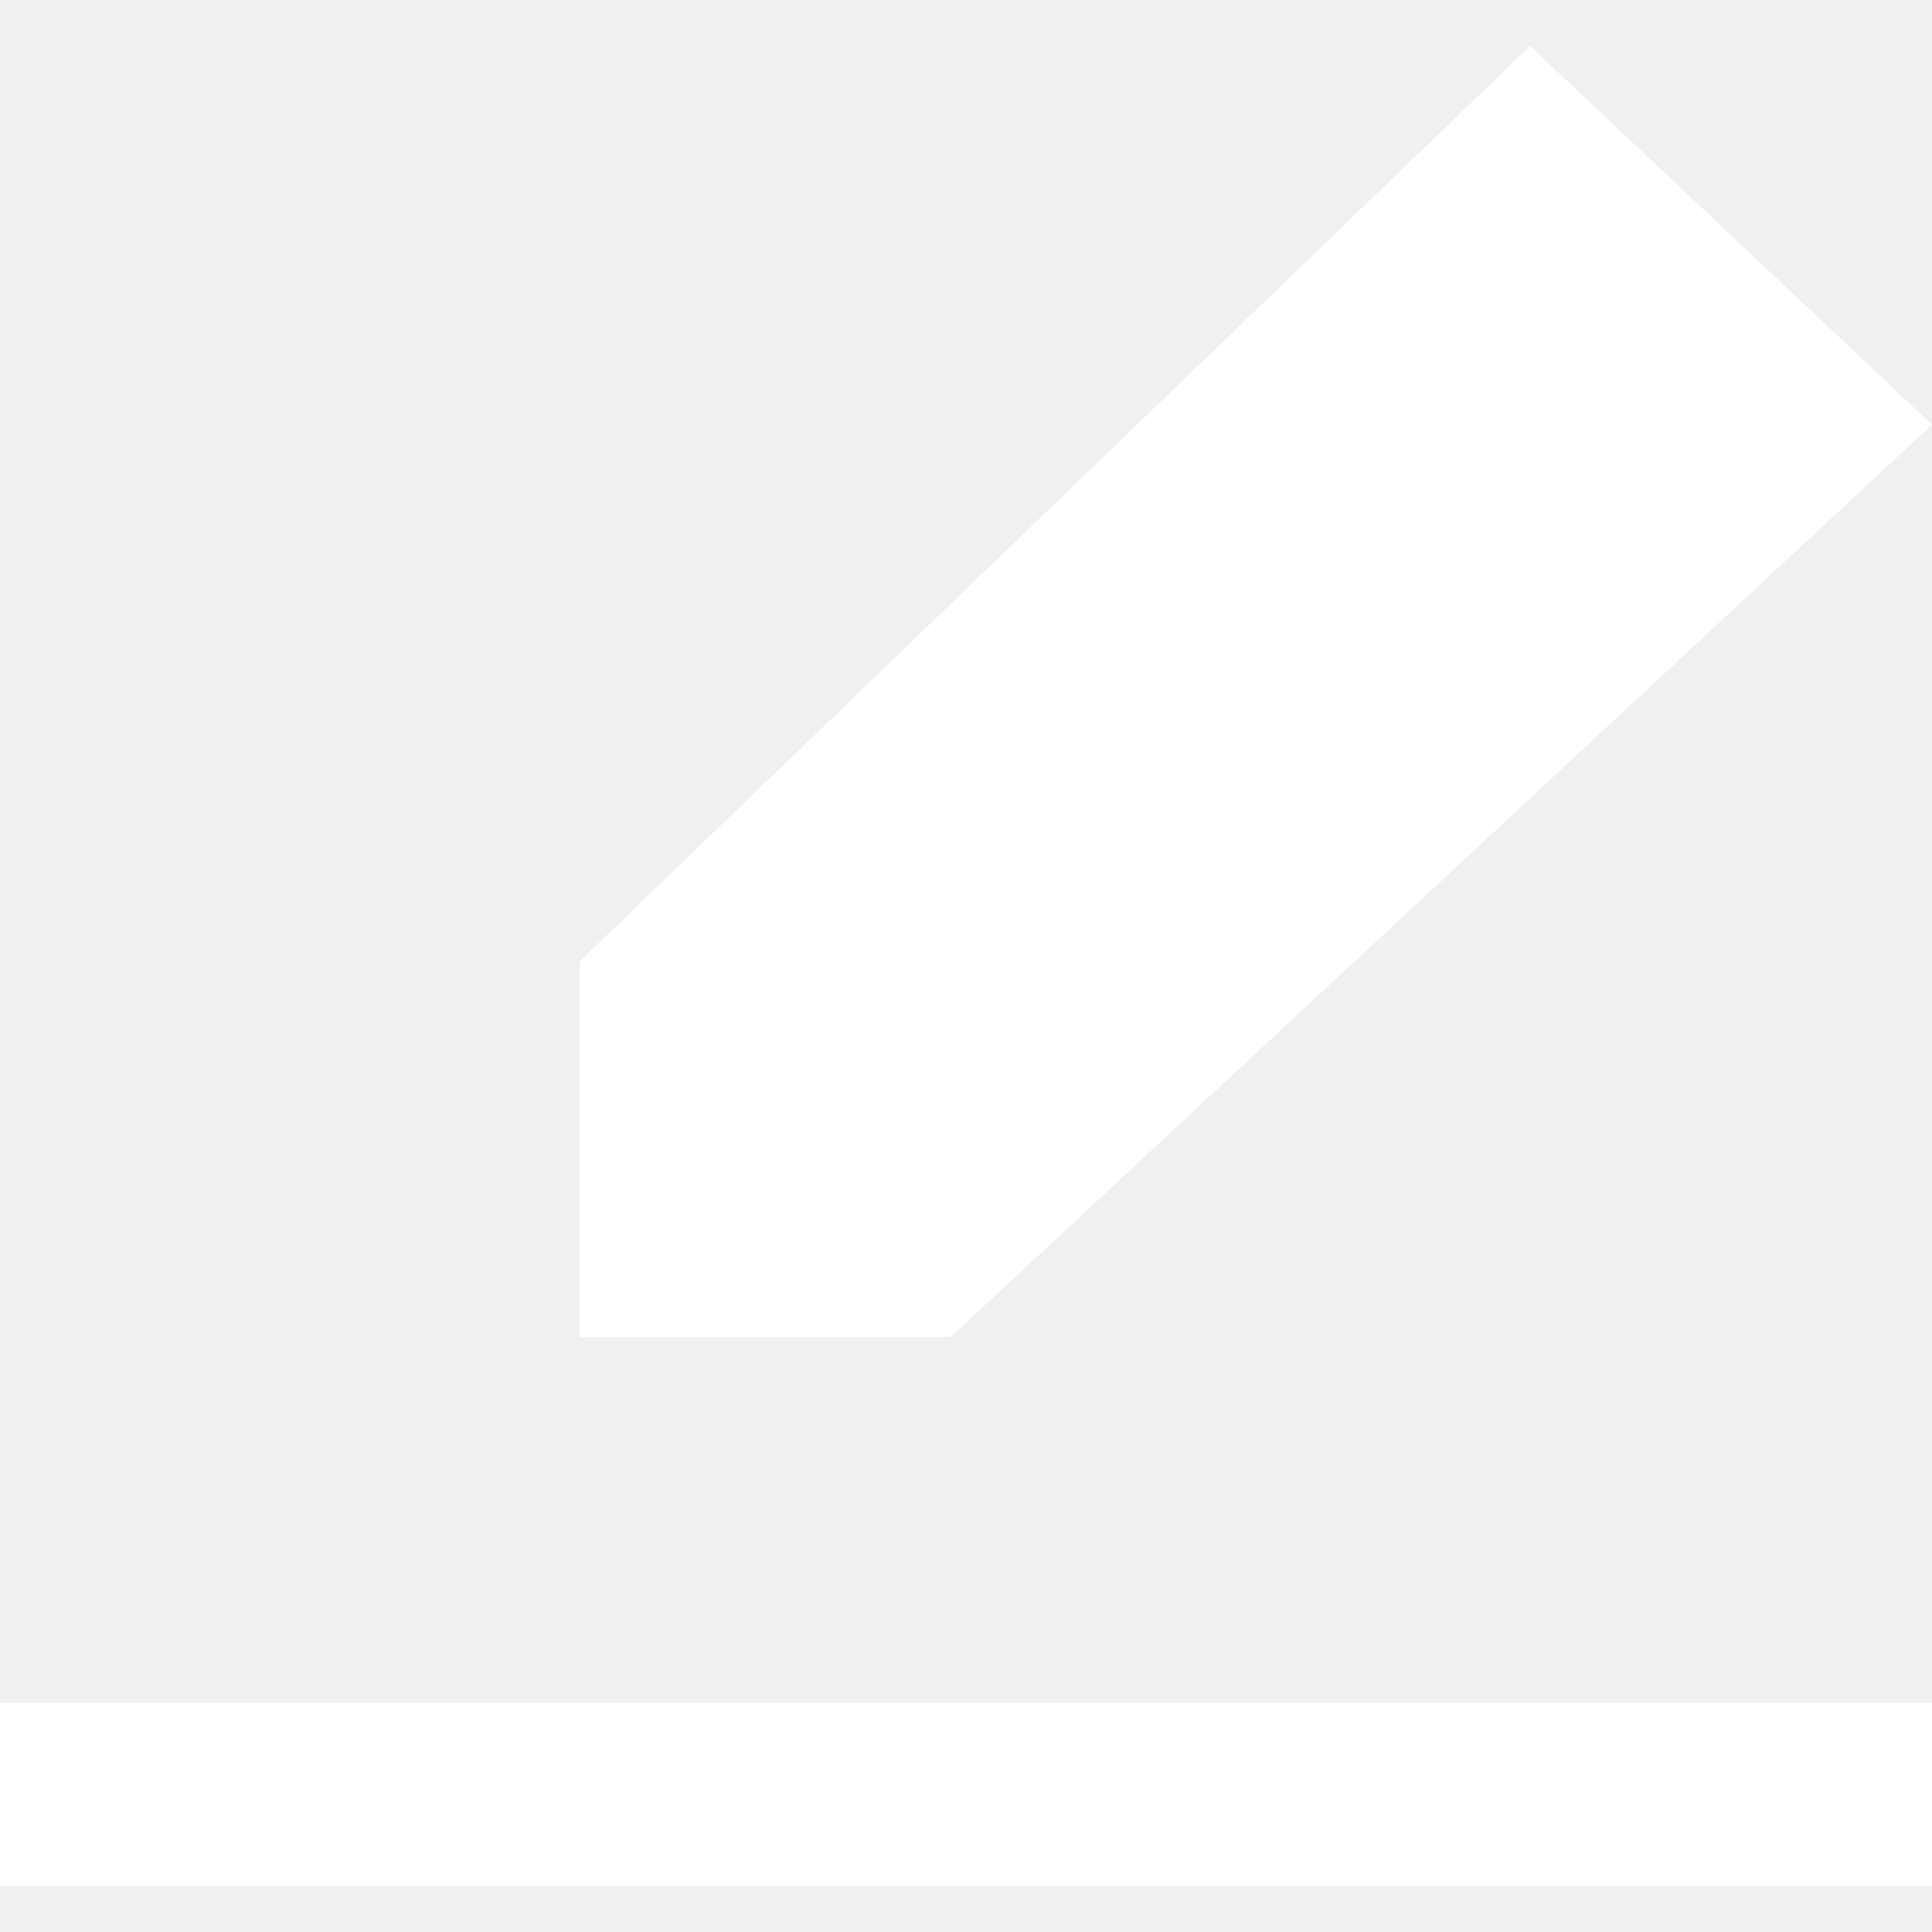
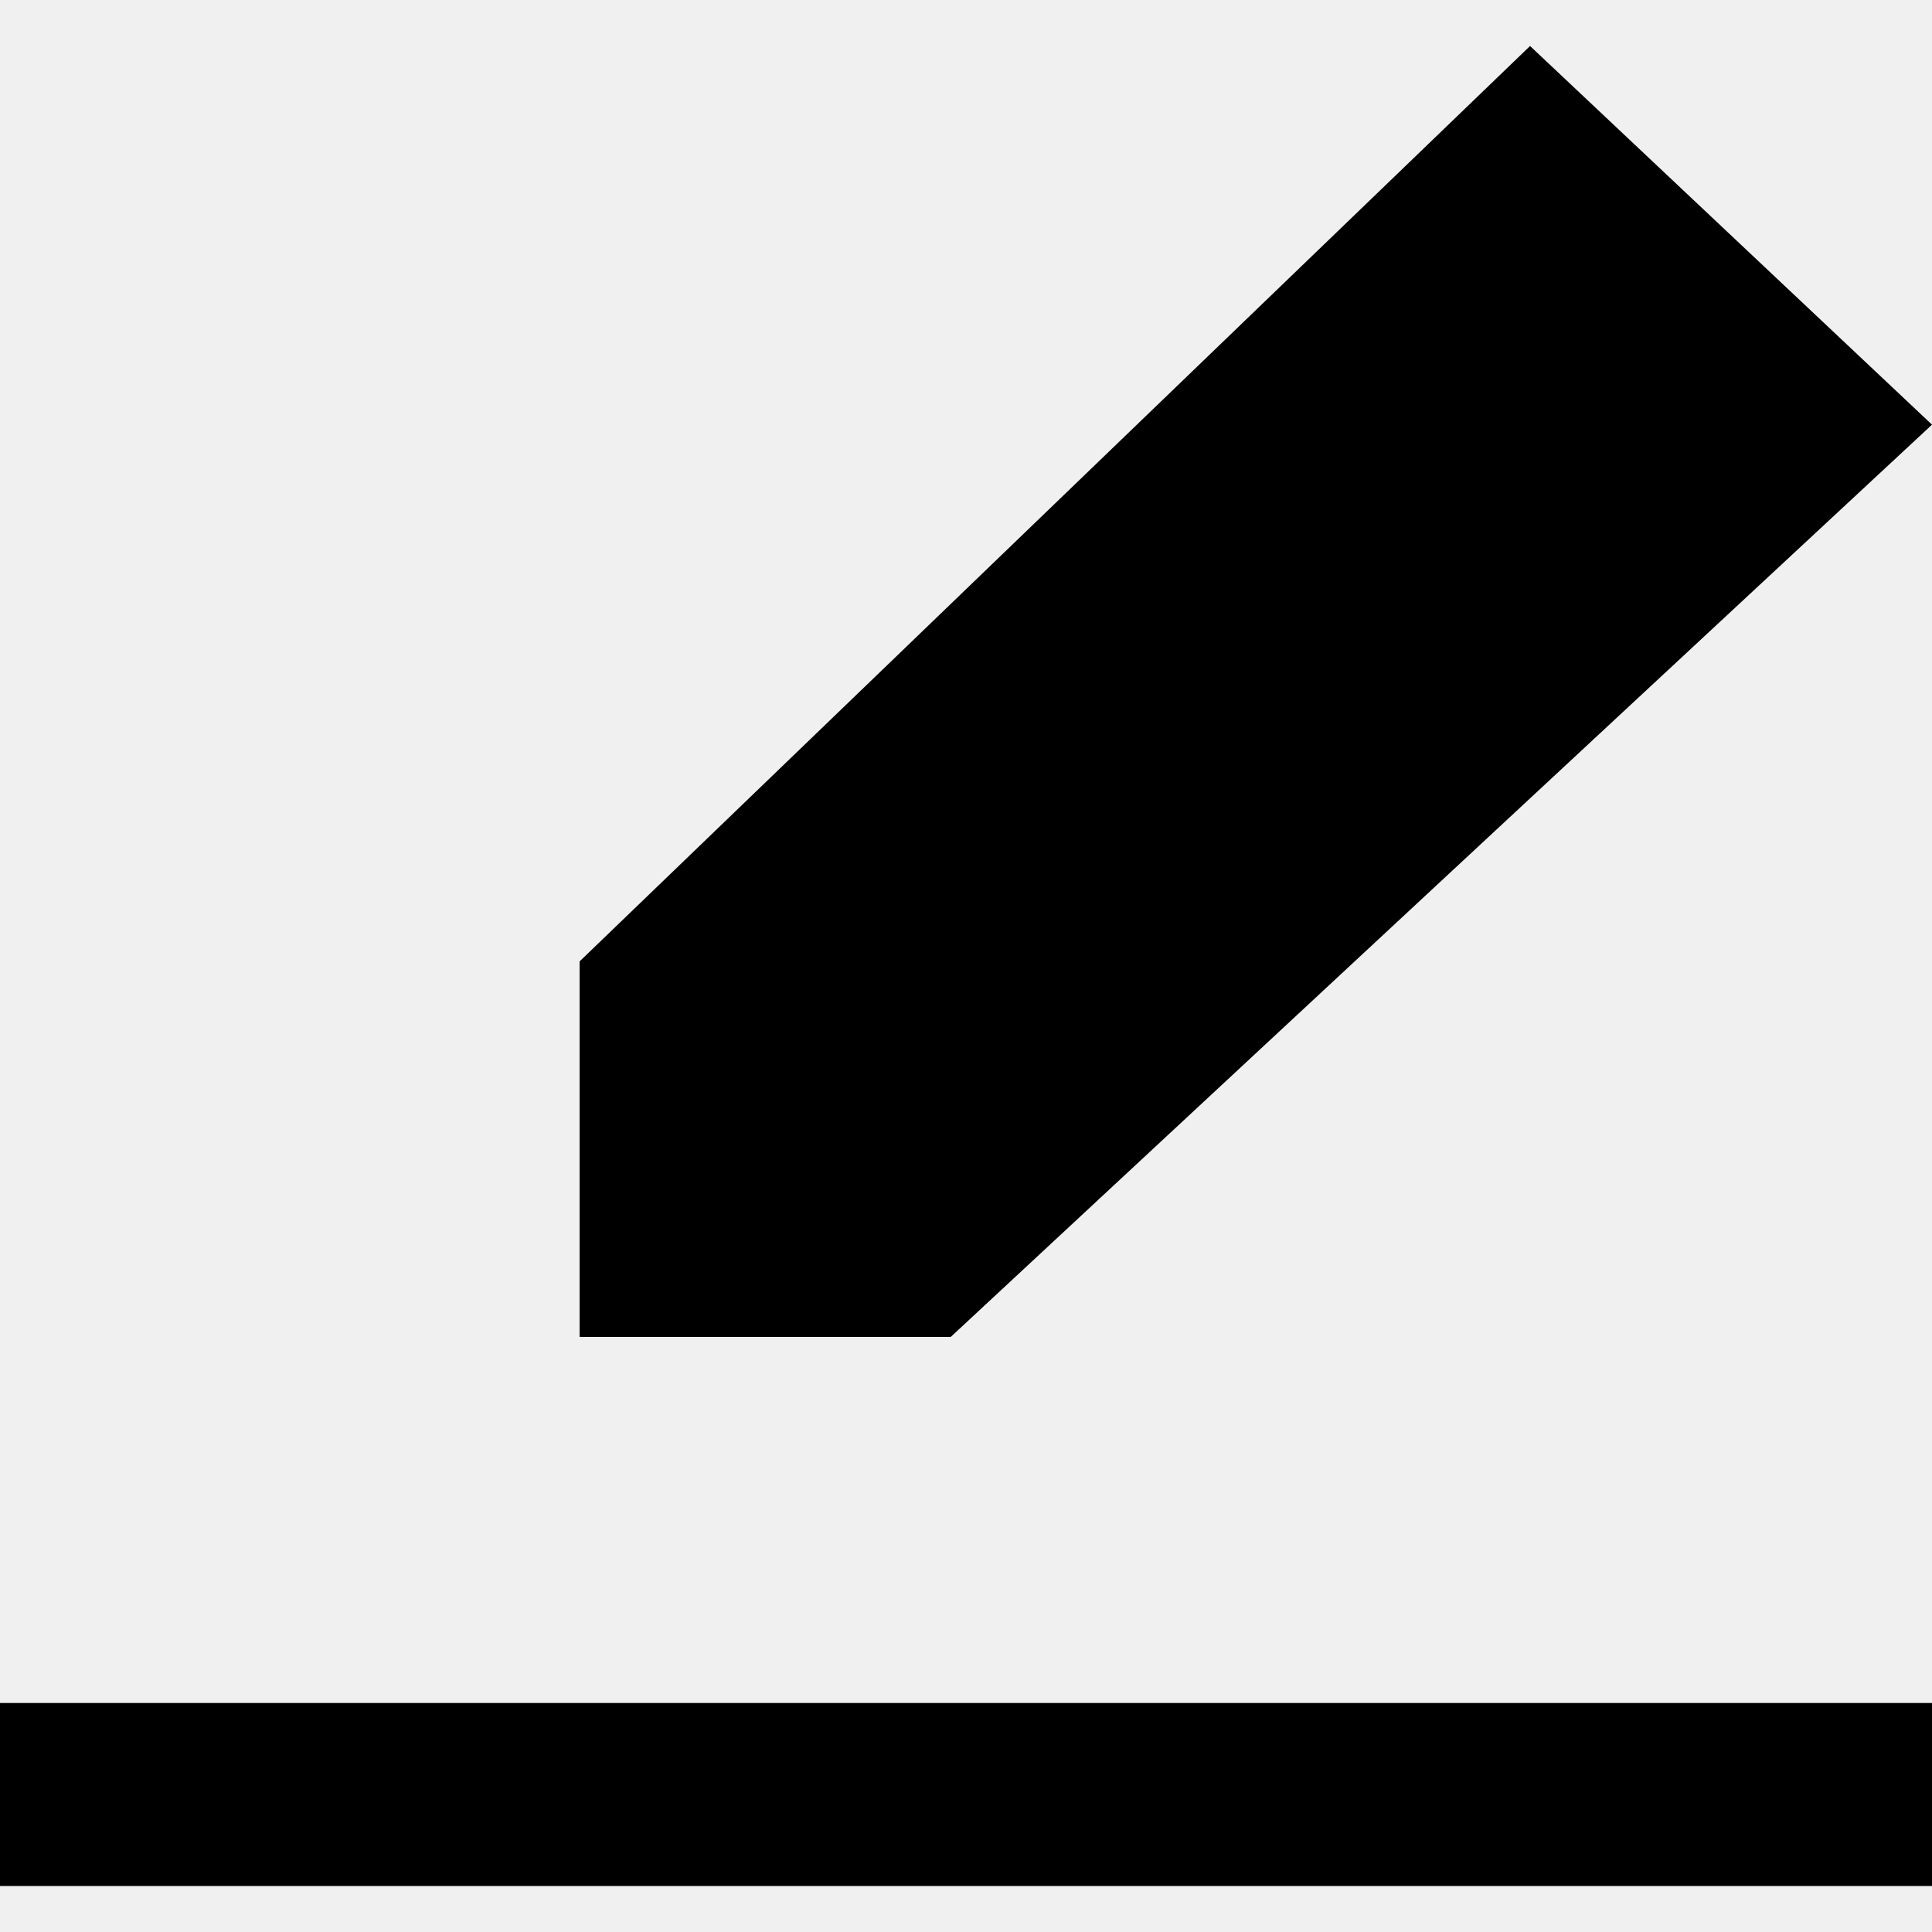
<svg xmlns="http://www.w3.org/2000/svg" width="12px" height="12px" viewBox="0 -0.5 21 21" version="1.1">
  <defs>

</defs>
  <g id="Page-1" stroke="none" stroke-width="1" fill="none" fill-rule="evenodd">
-     <g id="Dribbble-Light-Preview" transform="translate(-59, -400)" fill="#fff">
+     <g id="Dribbble-Light-Preview" transform="translate(-59, -400)" fill="#000000">
      <g id="icons" transform="translate(56, 160)">
        <path d="M3,260 L24,260 L24,258.011 L3,258.011 L3,260 Z M13.334,254.032 L9.3,254.032 L9.3,249.95 L19.631,240 L24,244.116 L13.334,254.032 Z" id="edit_fill-[#1480]">

</path>
      </g>
    </g>
  </g>
</svg>
